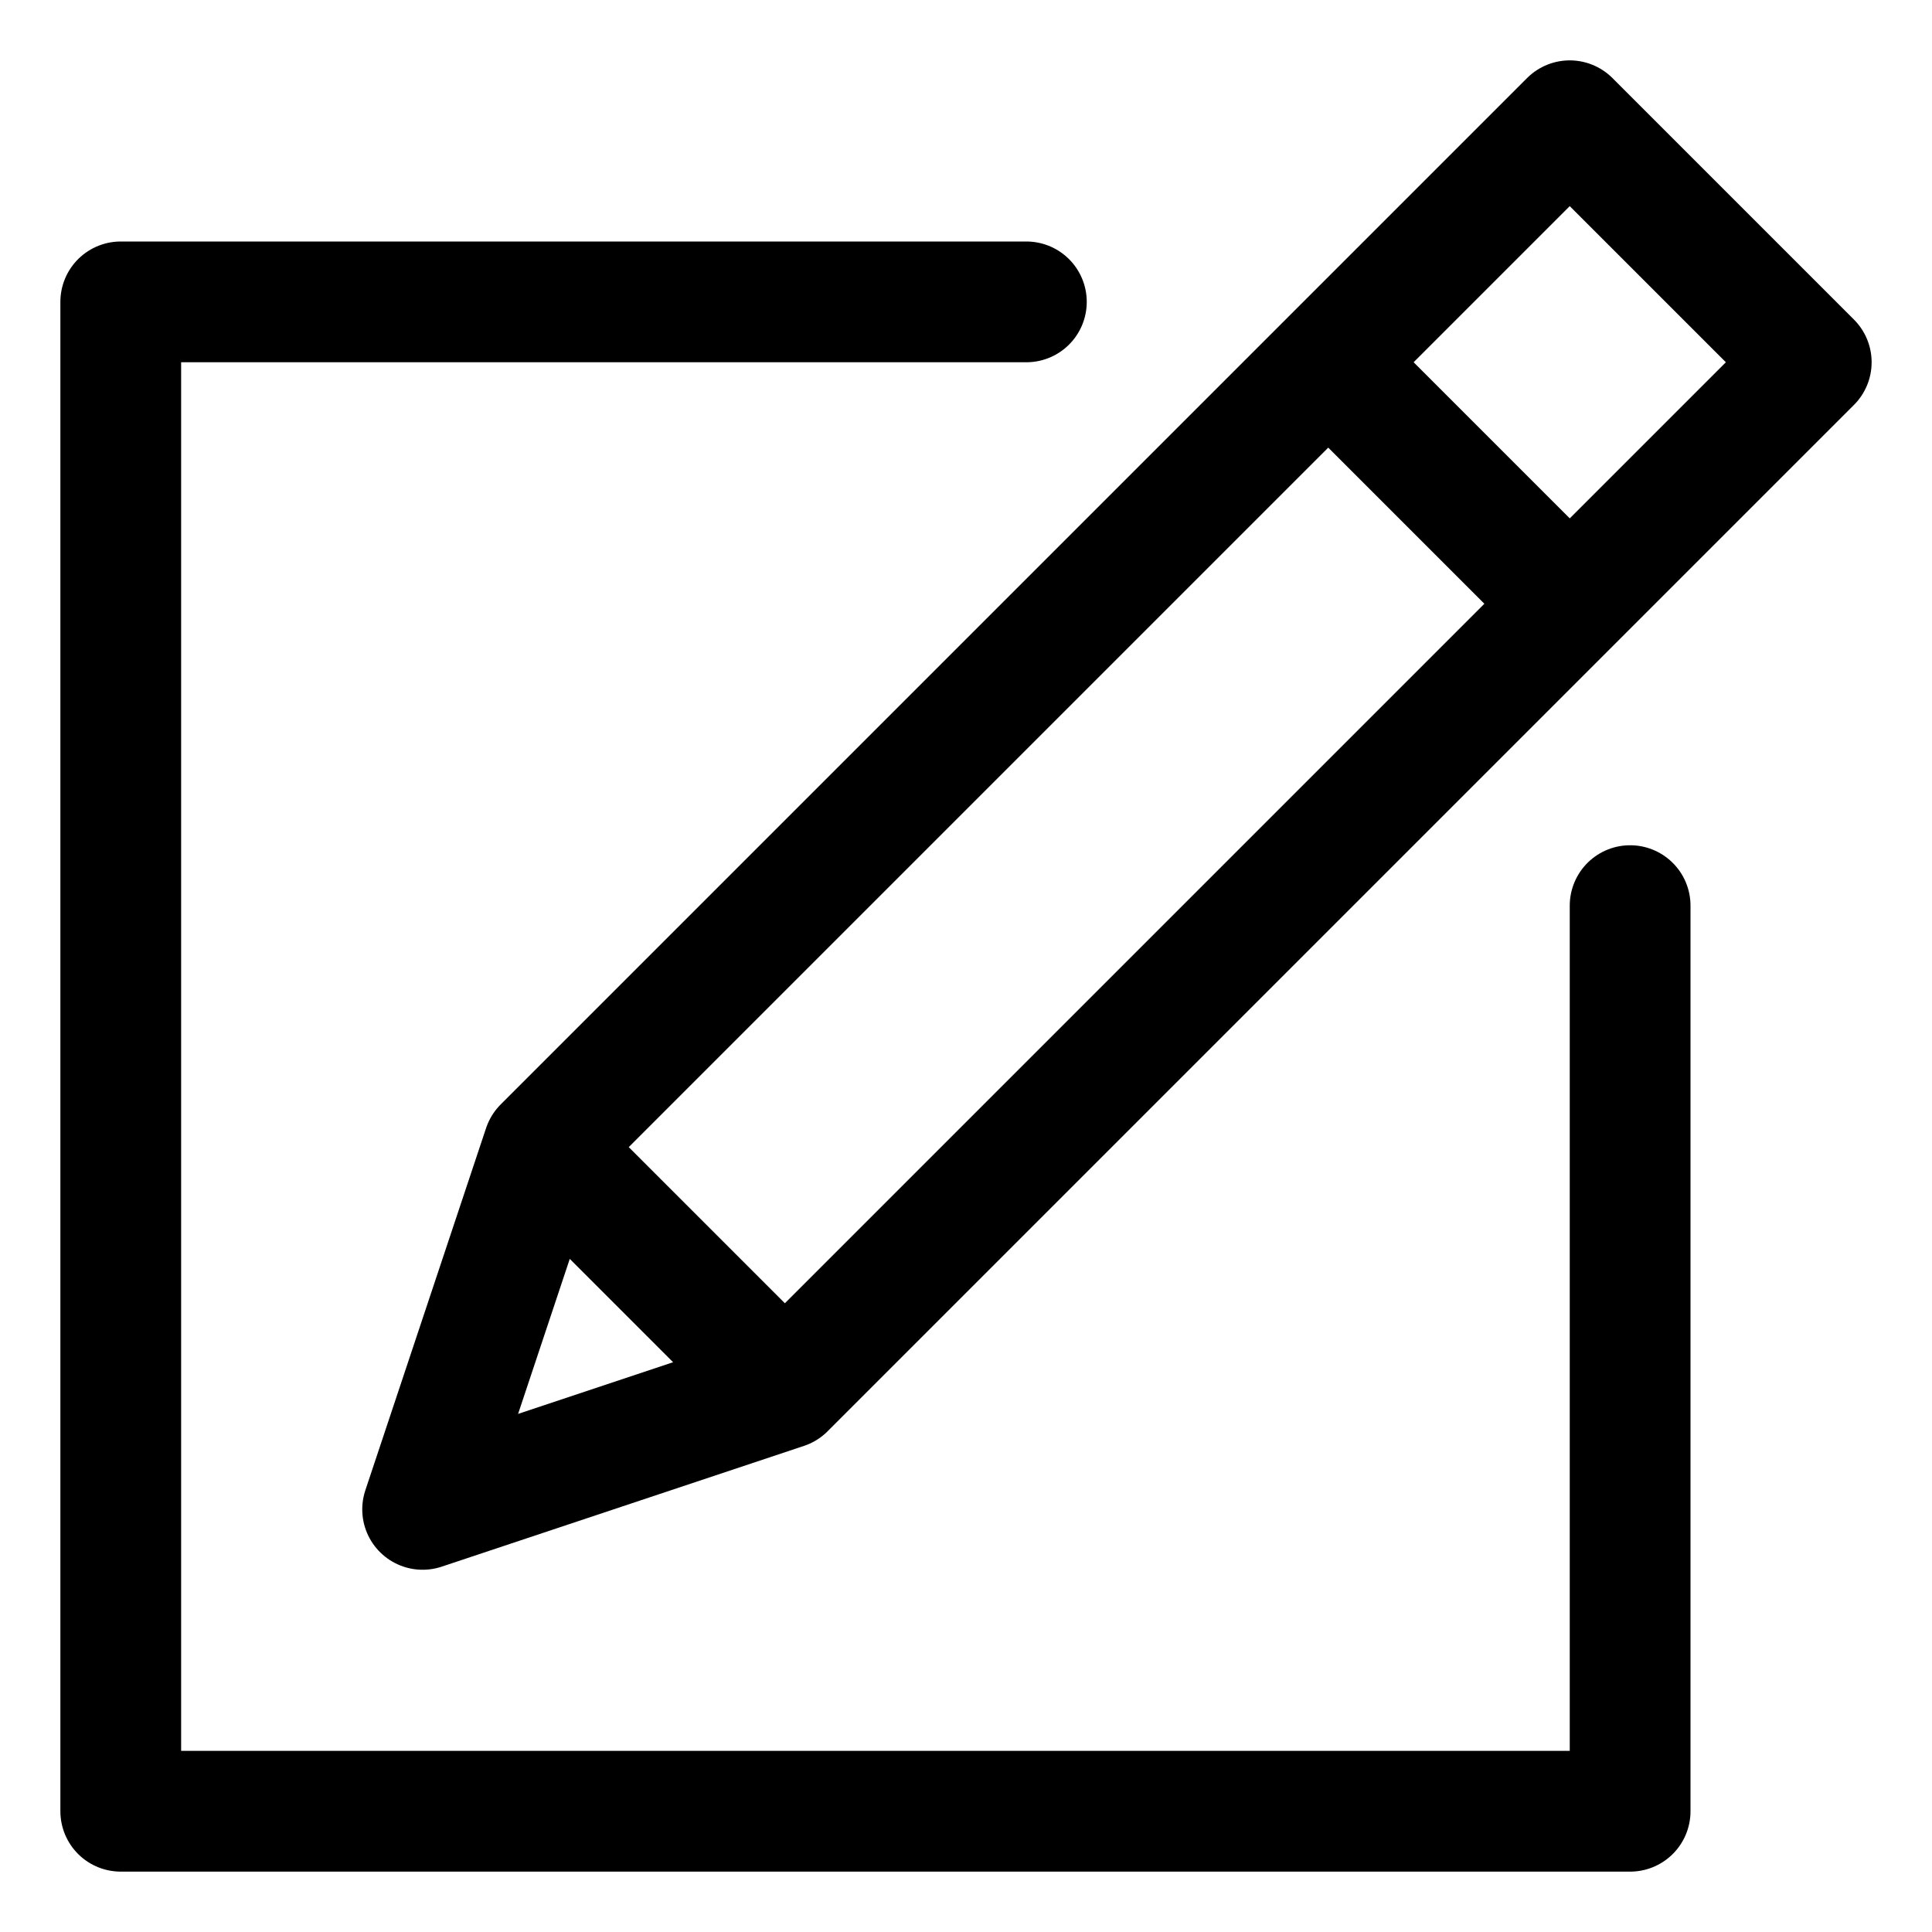
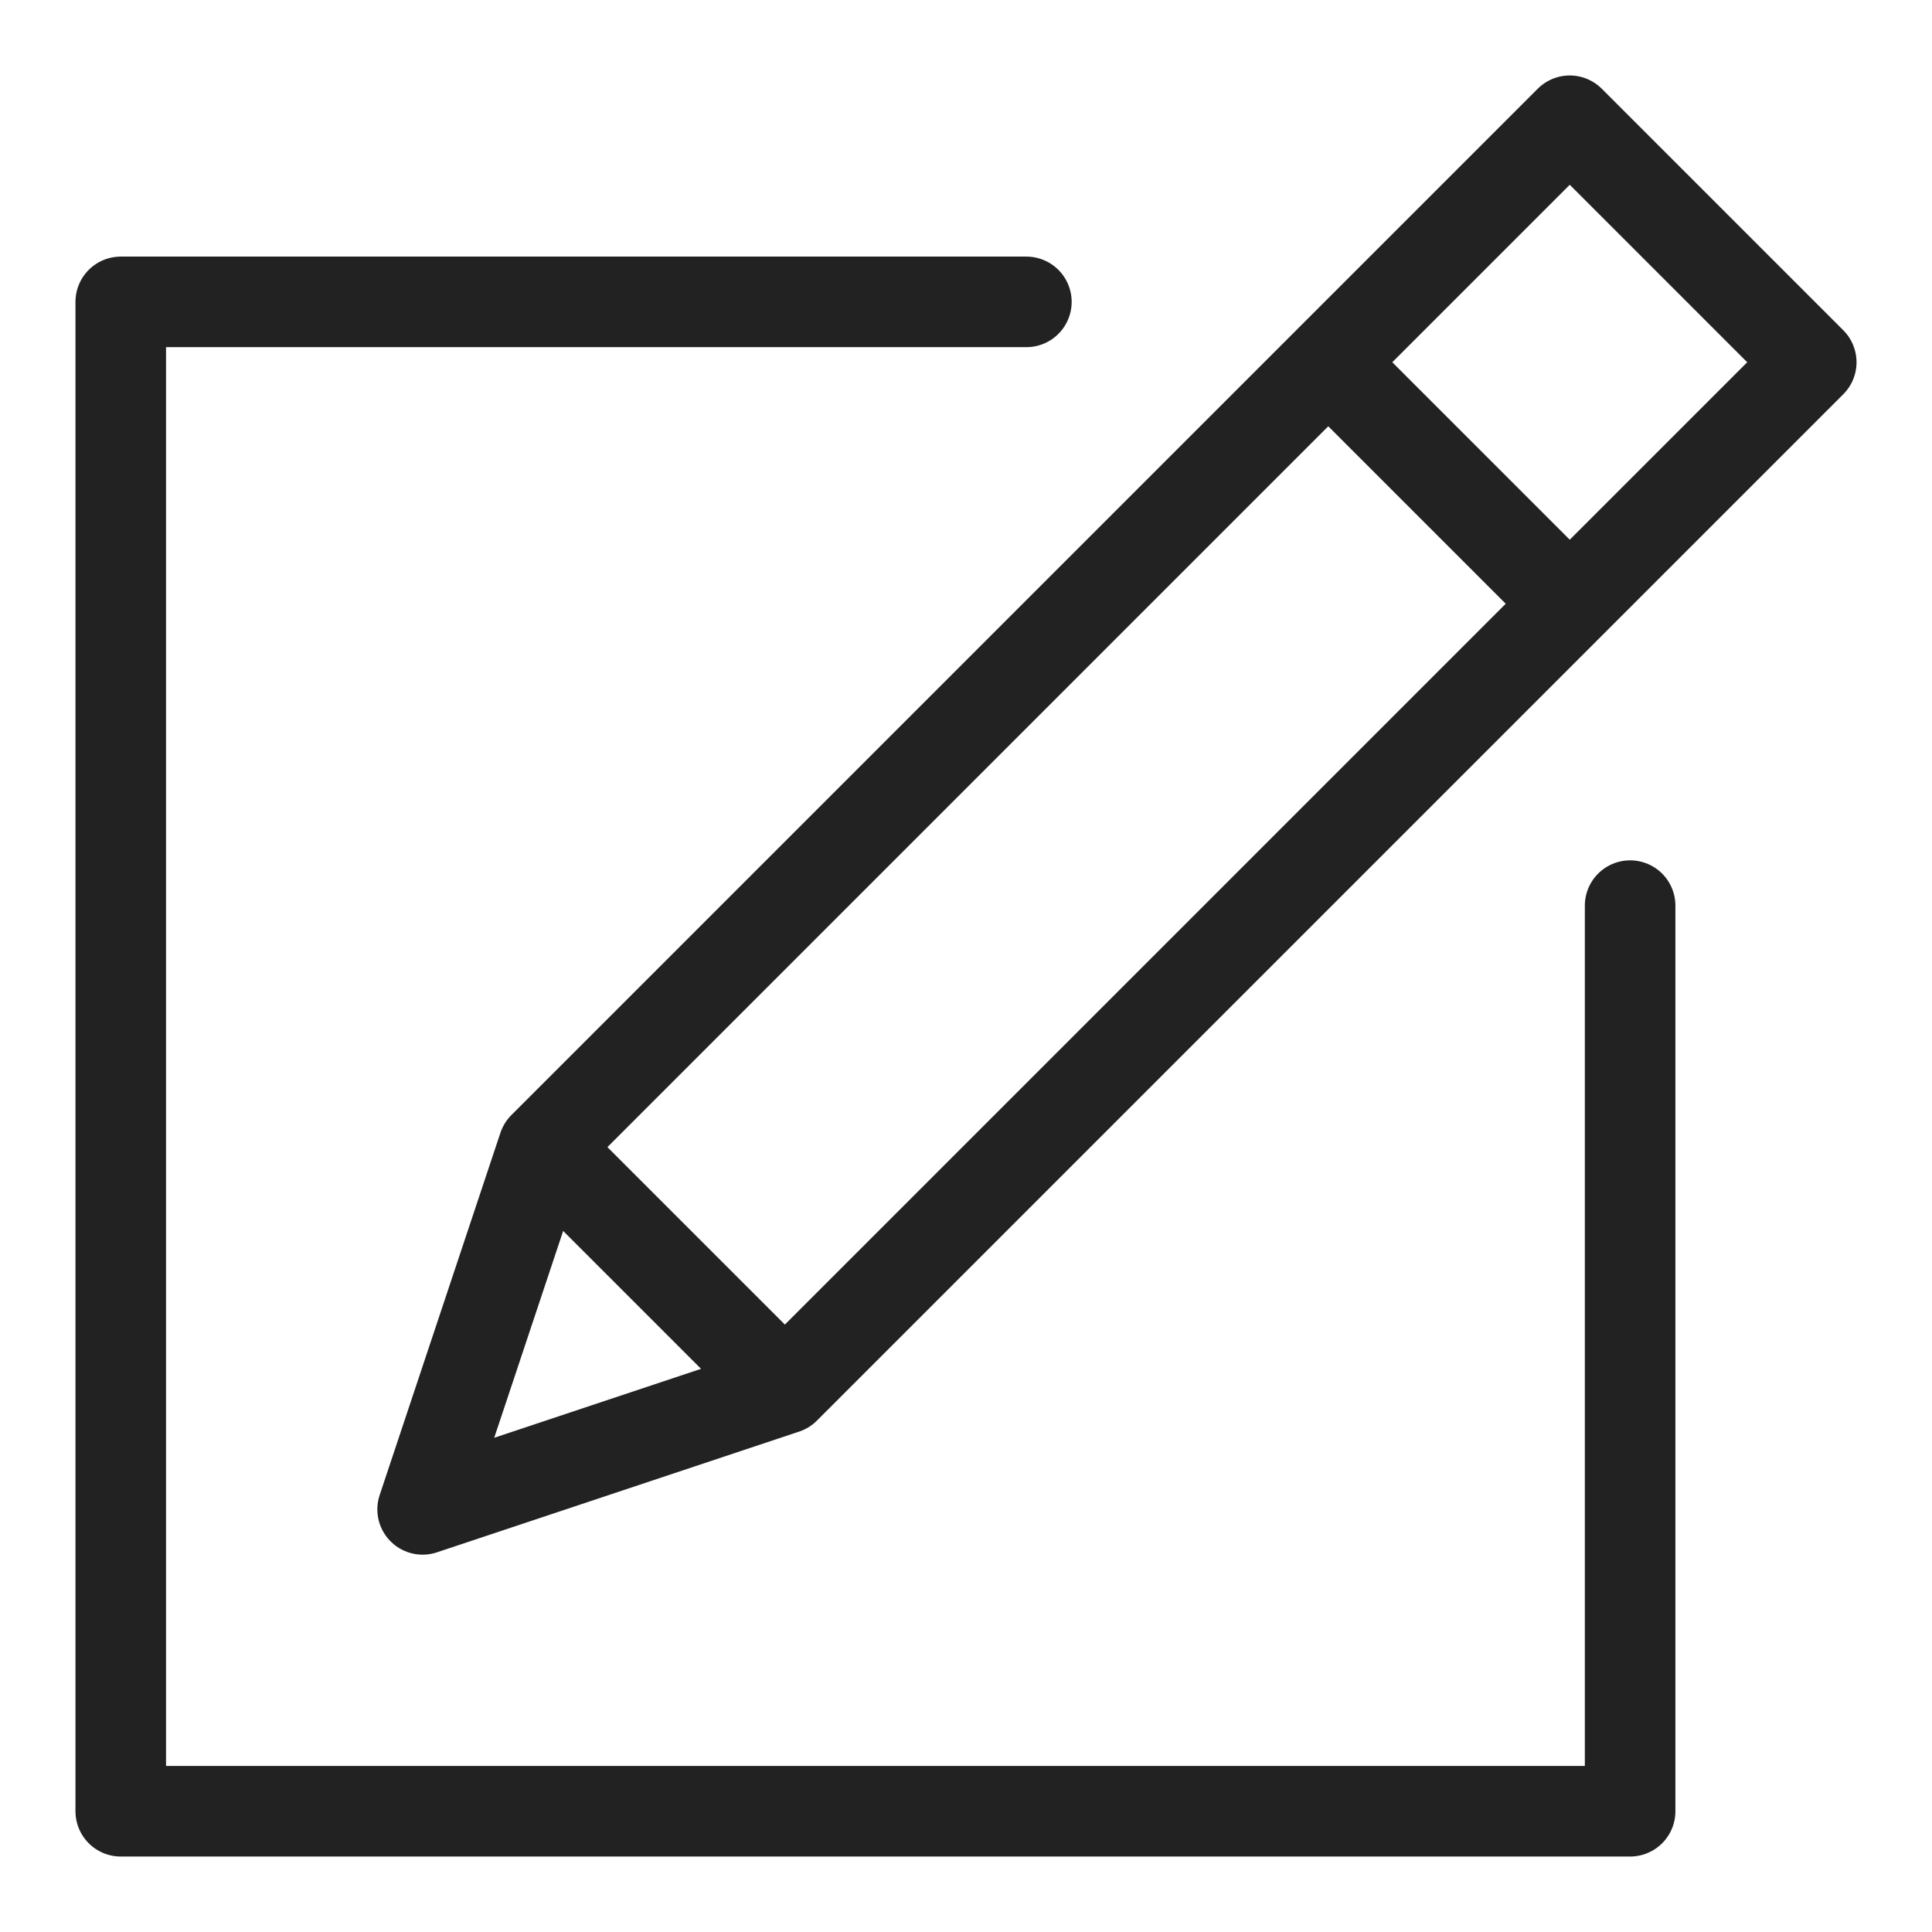
- <svg xmlns="http://www.w3.org/2000/svg" id="i-compose" viewBox="0 0 32 32" width="32" height="32" fill="none" stroke="currentcolor" stroke-linecap="round" stroke-linejoin="round" stroke-width="2">
+ <svg xmlns="http://www.w3.org/2000/svg" id="i-compose" viewBox="0 0 32 32" width="24" height="24" fill="none" stroke="#222" stroke-linecap="round" stroke-linejoin="round" stroke-width="1.5">
  <path d="M27 15 L27 30 2 30 2 5 17 5 M30 6 L26 2 9 19 7 25 13 23 Z M22 6 L26 10 Z M9 19 L13 23 Z" />
</svg>
